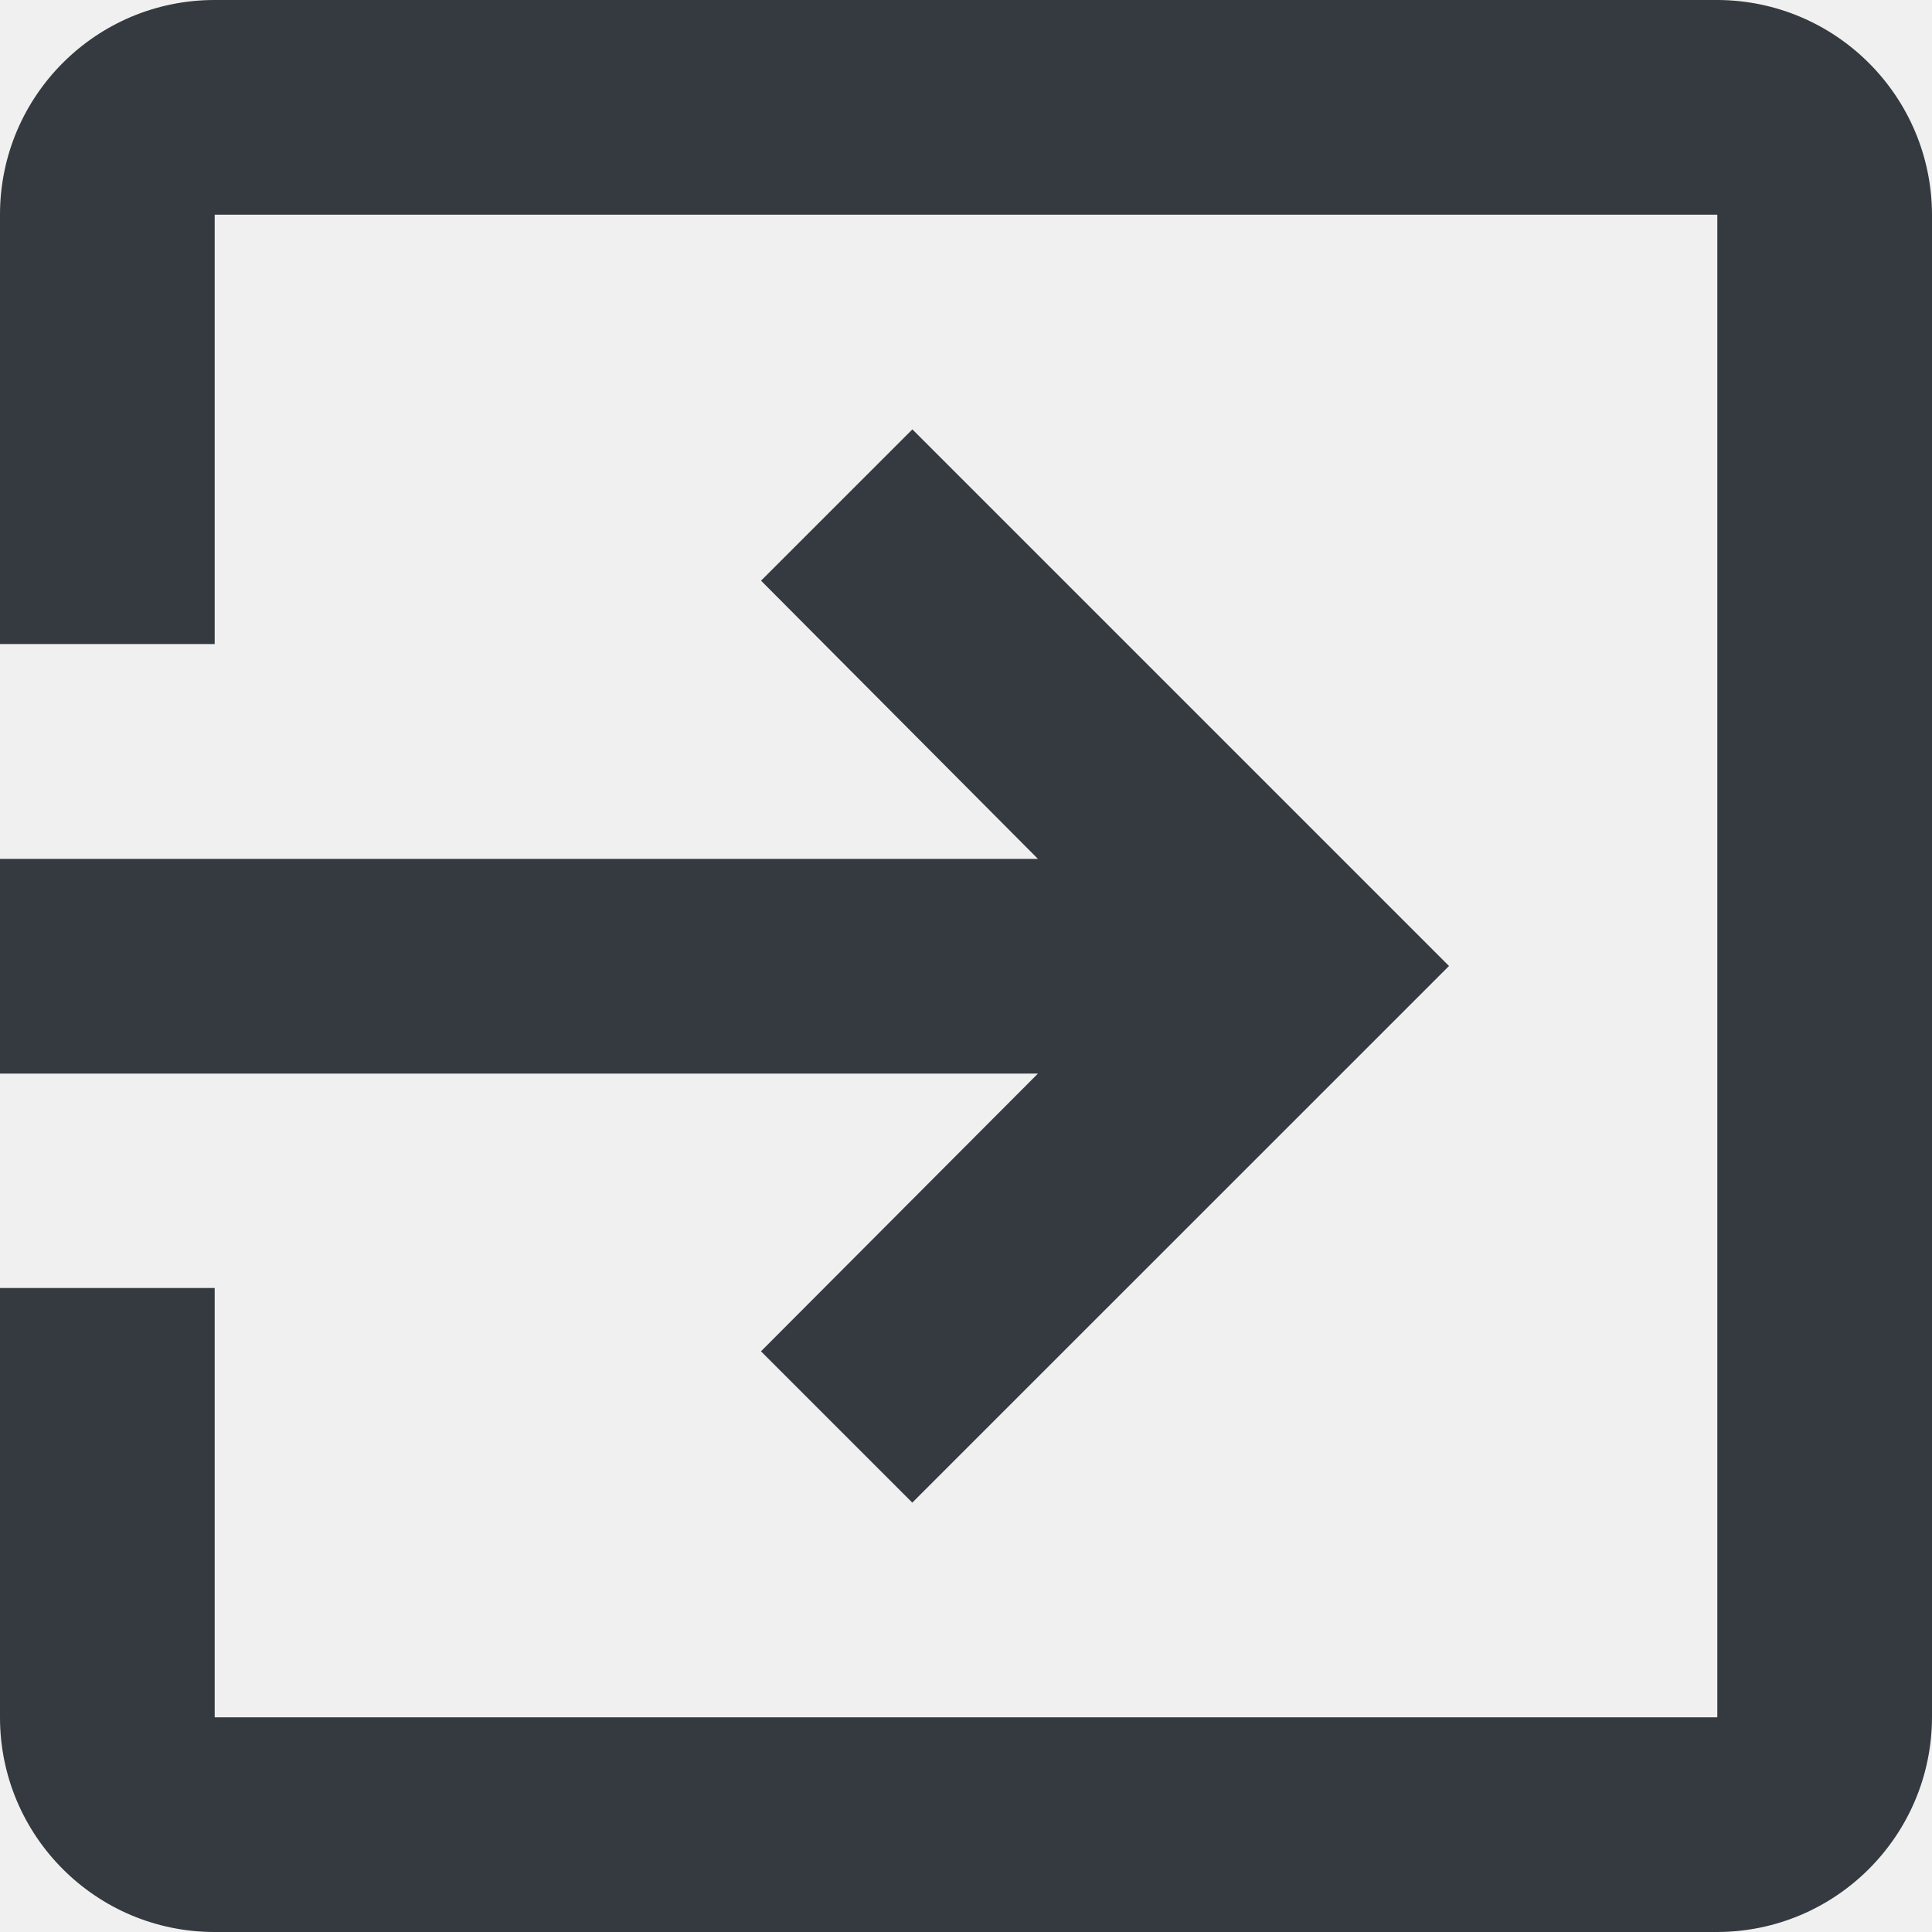
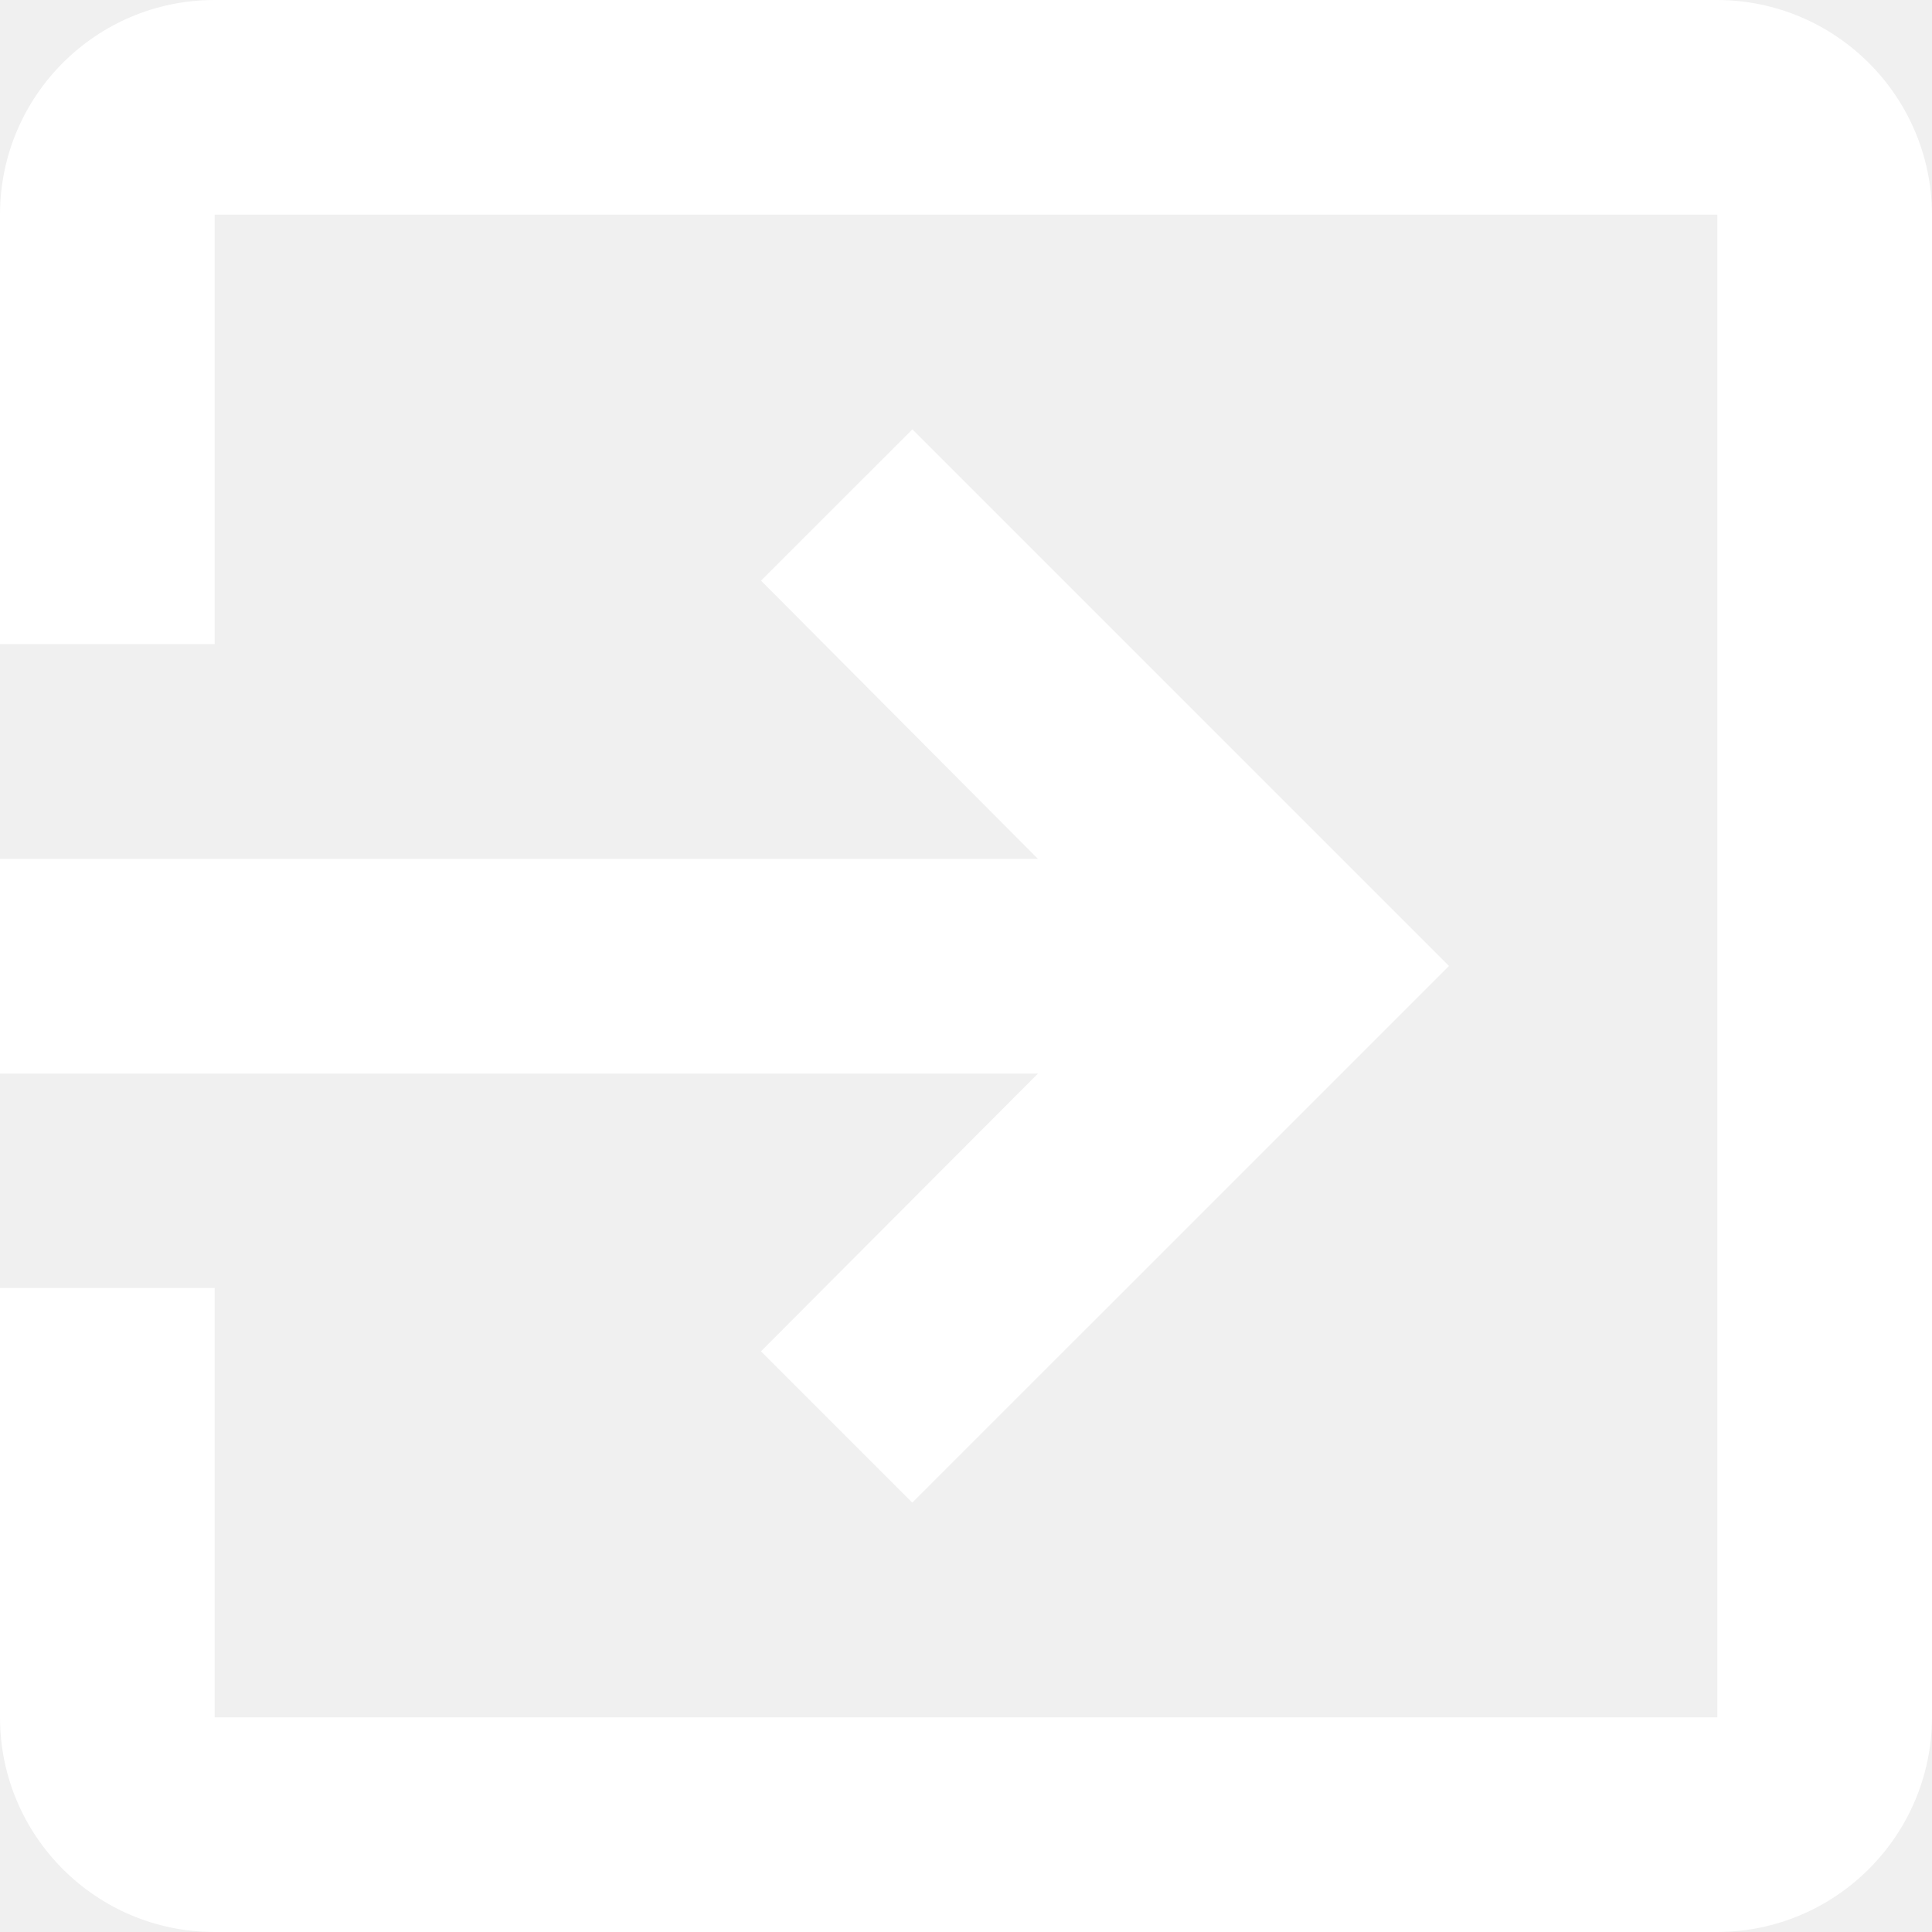
<svg xmlns="http://www.w3.org/2000/svg" width="25" height="25" viewBox="0 0 25 25">
-   <g id="Group_327" data-name="Group 327" transform="translate(-1878 -37)" fill="#343a40">
+   <g id="Group_327" data-name="Group 327" transform="translate(-1878 -37)" fill="#ffffff">
    <path id="ic_exit_to_app_24px" d="M12.847,20.486l1.958,1.958L21.75,15.5,14.806,8.556l-1.958,1.958,3.583,3.6H3v2.778H16.431ZM25.222,3H5.778A2.777,2.777,0,0,0,3,5.778v5.556H5.778V5.778H25.222V25.222H5.778V19.667H3v5.556A2.777,2.777,0,0,0,5.778,28H25.222A2.786,2.786,0,0,0,28,25.222V5.778A2.786,2.786,0,0,0,25.222,3Z" transform="translate(1875 34)" />
  </g>
</svg>
